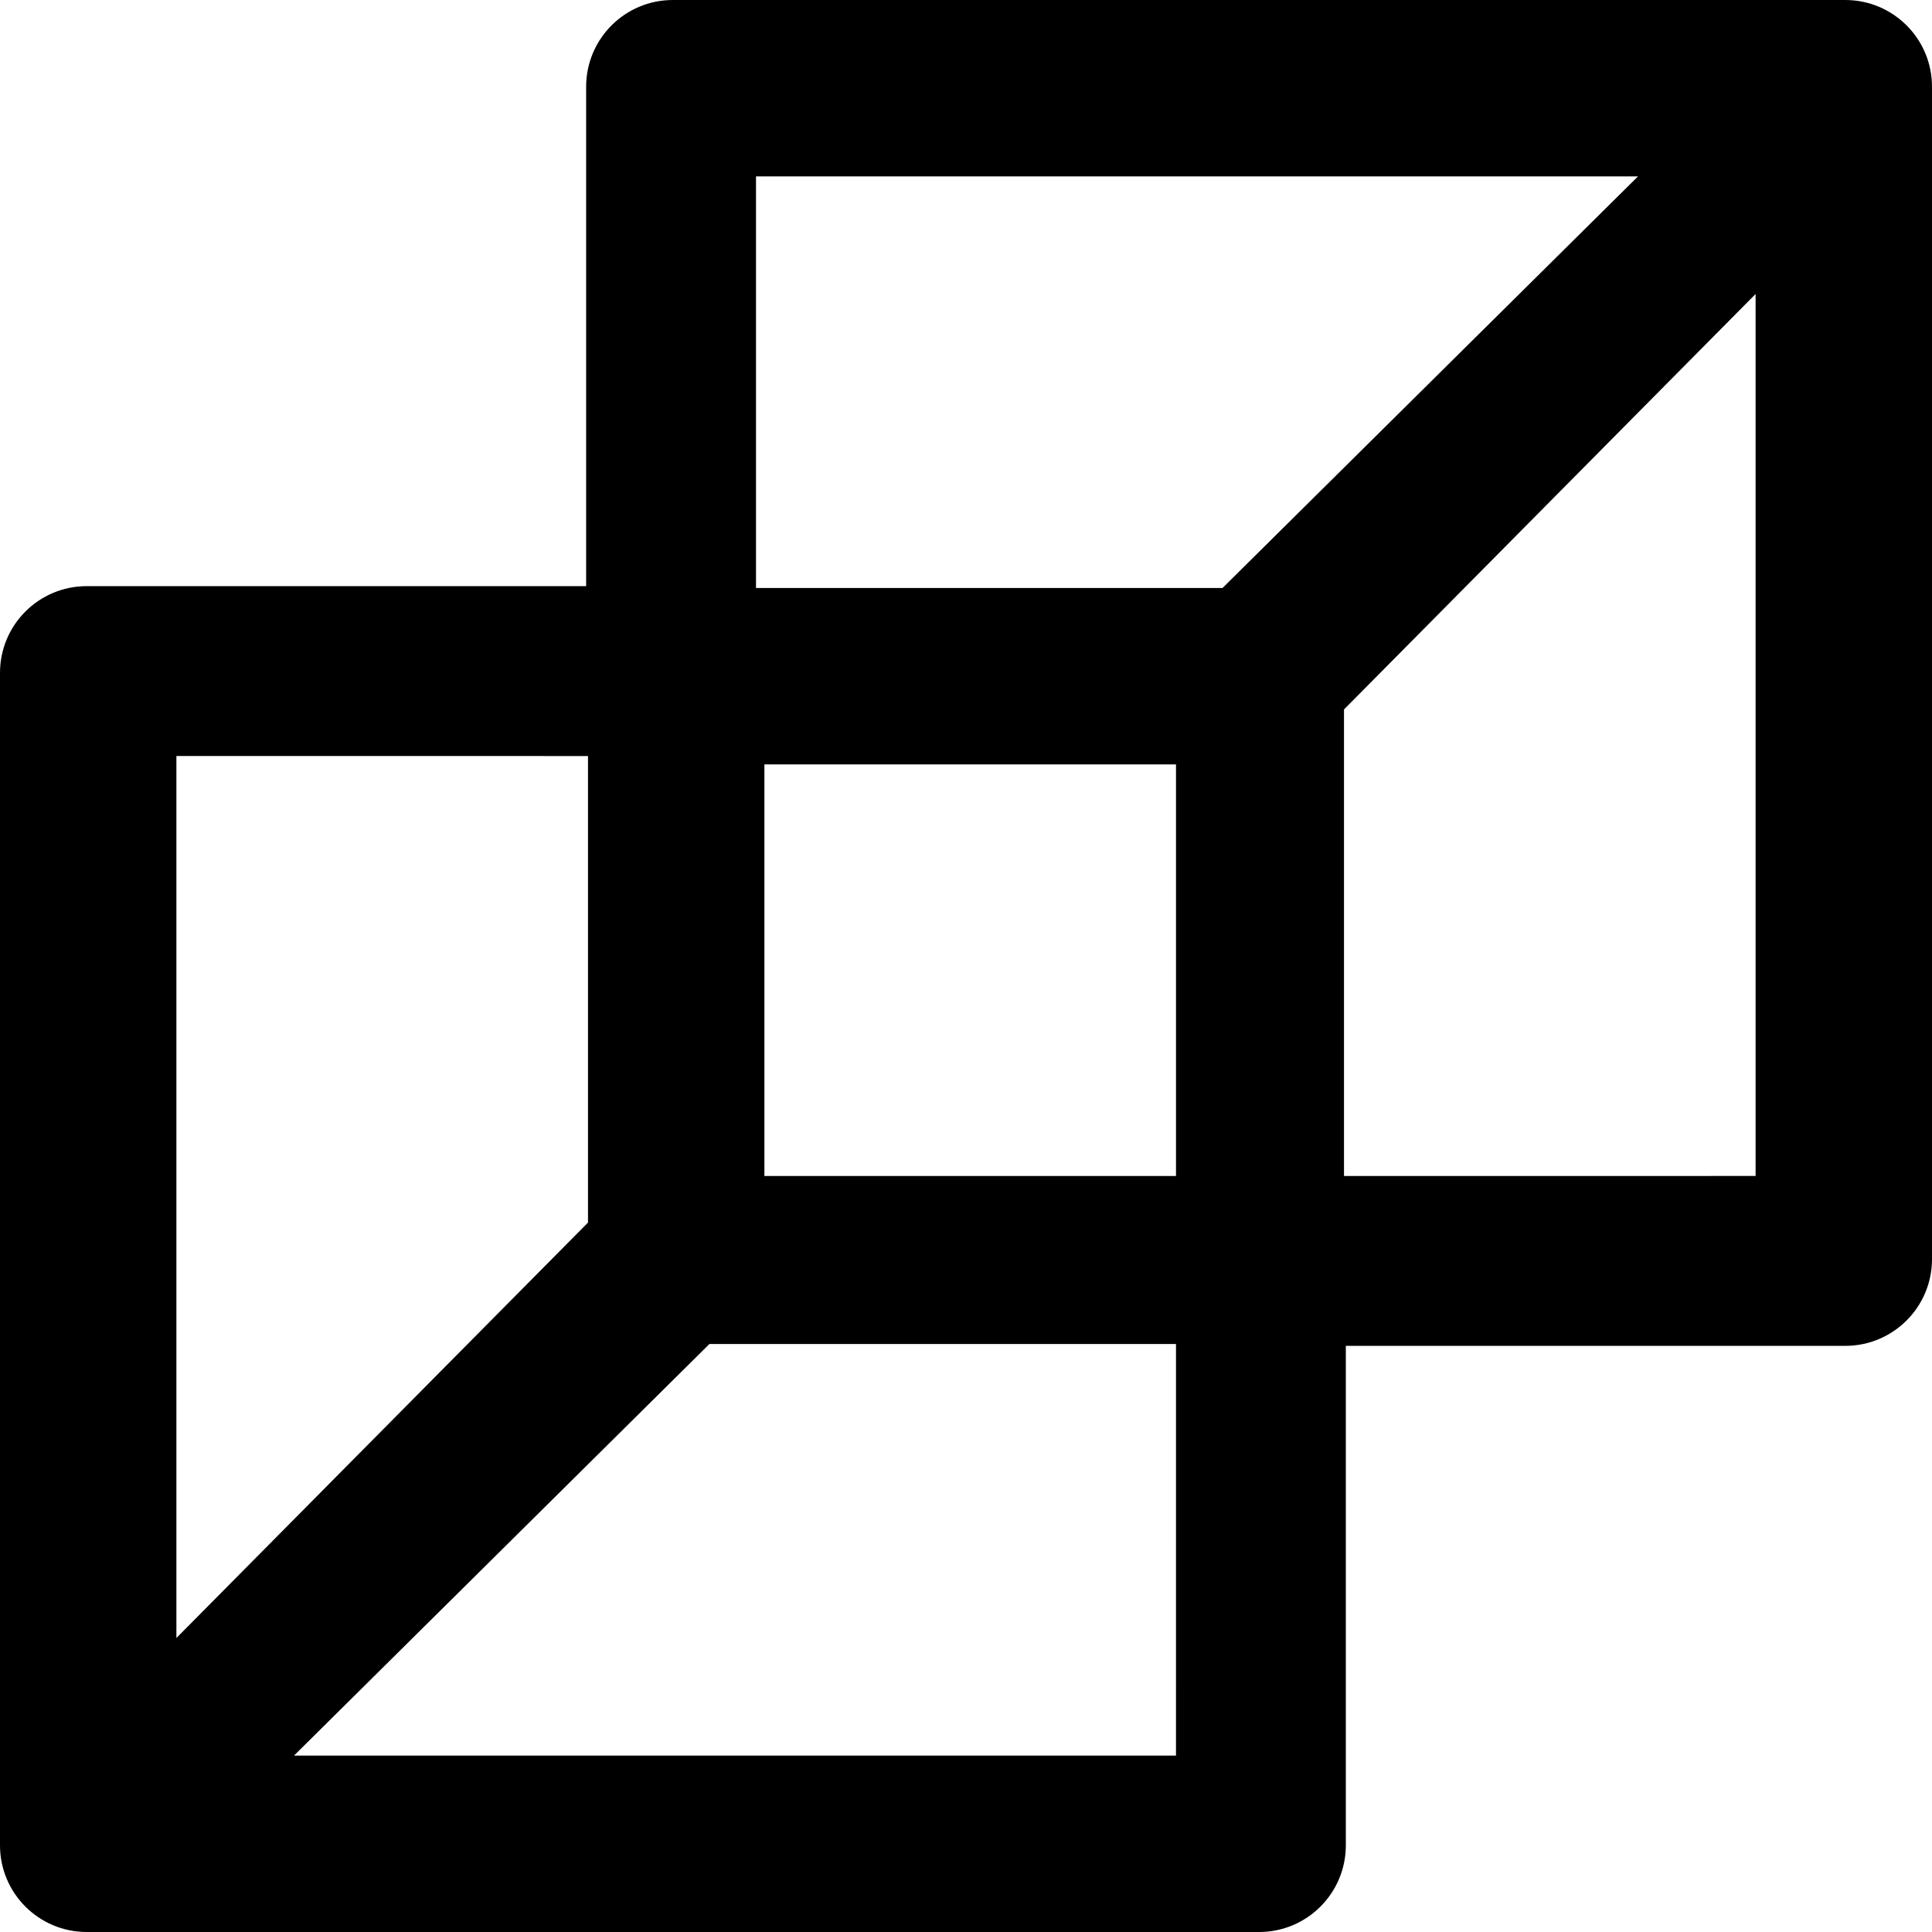
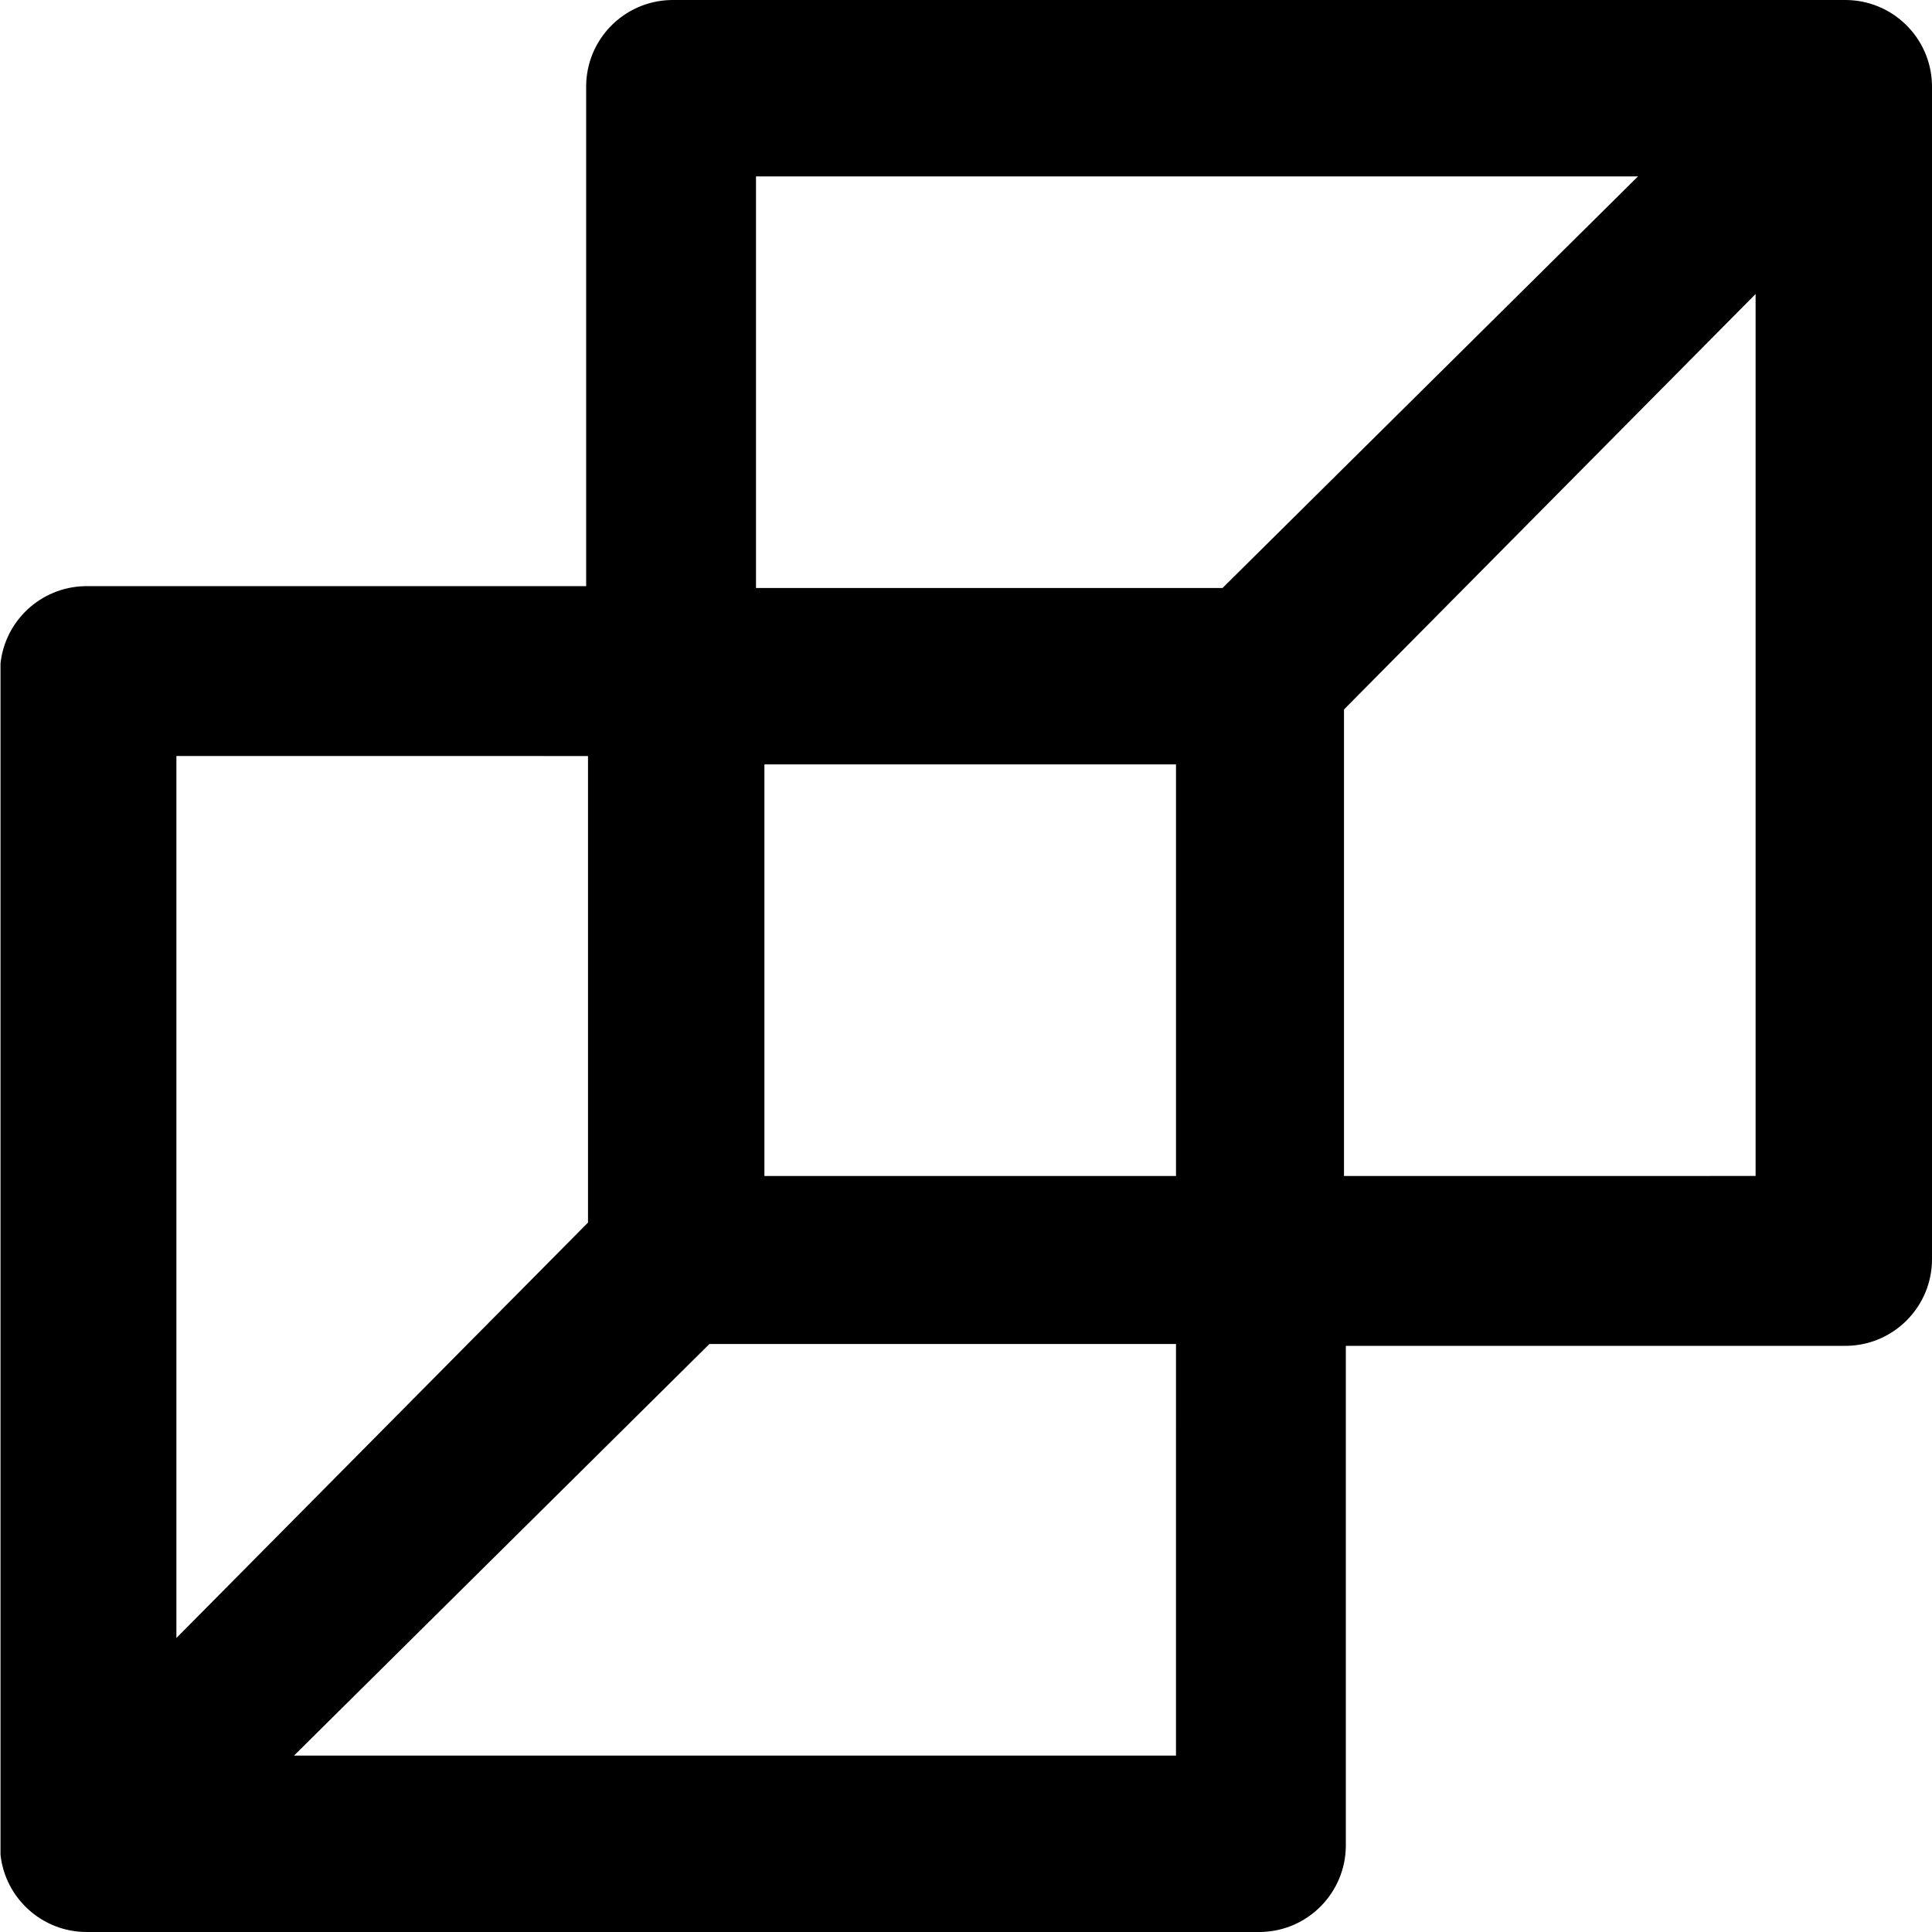
- <svg xmlns="http://www.w3.org/2000/svg" version="1.1" id="svg2" xml:space="preserve" width="306.667" height="306.667" viewBox="0 0 306.667 306.667">
-   <defs id="defs6">
-     <clipPath clipPathUnits="userSpaceOnUse" id="clipPath20">
-       <path d="M 2196.77,2300 H 801 c -56.996,0 -103.195,-46.21 -103.207,-103.21 V 1602.21 H 103.211 C 46.207,1602.21 0,1556 0,1499 V 103.207 C 0,46.211 46.211,0 103.211,0 H 1498.98 c 57,0 103.2,46.211 103.21,103.207 v 594.578 h 594.58 c 57.01,0 103.23,46.207 103.23,103.211 V 2196.81 c 0,56.99 -46.23,103.19 -103.23,103.19 z M 900,2090 H 1950 L 1455.38,1600 H 900 Z m 10,-700 h 490 V 900 H 910 Z m -210,9.96 V 844.563 L 210,350 V 1400 Z M 1399.98,210 H 350 L 844.559,700 H 1400 Z M 1600,900 v 555.42 L 2090,1950 V 900.039 Z" id="path18" />
-     </clipPath>
-     <clipPath clipPathUnits="userSpaceOnUse" id="clipPath26">
-       <path d="M 0,0 H 2300 V 2300 H 0 Z" id="path24" />
-     </clipPath>
+ <svg xmlns="http://www.w3.org/2000/svg" xmlns:xlink="http://www.w3.org/1999/xlink" width="230" height="230" viewBox="0 0 230 230">
+   <defs>
+     <path id="a" d="M219.677,0 C225.282,0 229.846,4.466 229.996,10.035 L230,10.319 L230,149.9 C230,155.506 225.531,160.067 219.961,160.217 L219.677,160.221 L160.219,160.221 L160.219,219.679 C160.218,225.284 155.751,229.846 150.182,229.996 L149.898,230 L10.321,230 C5.001,230 0.621,225.975 0.061,220.804 L0.061,78.975 C0.611,73.896 4.846,69.923 10.037,69.783 L10.321,69.779 L69.779,69.779 L69.779,10.321 C69.78,4.716 74.248,0.154 79.816,0.004 L80.1,0 L219.677,0 Z M140,160 L84.456,160 L35,209 L139.998,209 L140,160 Z M21,90 L21,195 L70,145.544 L70,90.004 L21,90 Z M140,91 L91,91 L91,140 L140,140 L140,91 Z M209,35 L160,84.458 L160,140 L209,139.996 L209,35 Z M195,21 L90,21 L90,70 L145.537,70 L195,21 Z" />
  </defs>
-   <g id="g10" transform="matrix(1.333333,0,0,-1.333333,0,306.6667)">
-     <g id="g12" transform="scale(0.1)">
-       <g id="g14">
-         <g id="g16" clip-path="url(#clipPath20)">
-           <g id="g22" clip-path="url(#clipPath26)">
-             <path d="M -50,-50 H 2350 V 2350 H -50 Z" style="fill:#000000;fill-opacity:1;fill-rule:nonzero;stroke:none" id="path28" />
-           </g>
-         </g>
-       </g>
-     </g>
-   </g>
+   <use xlink:href="#a" fill-rule="evenodd" />
</svg>
